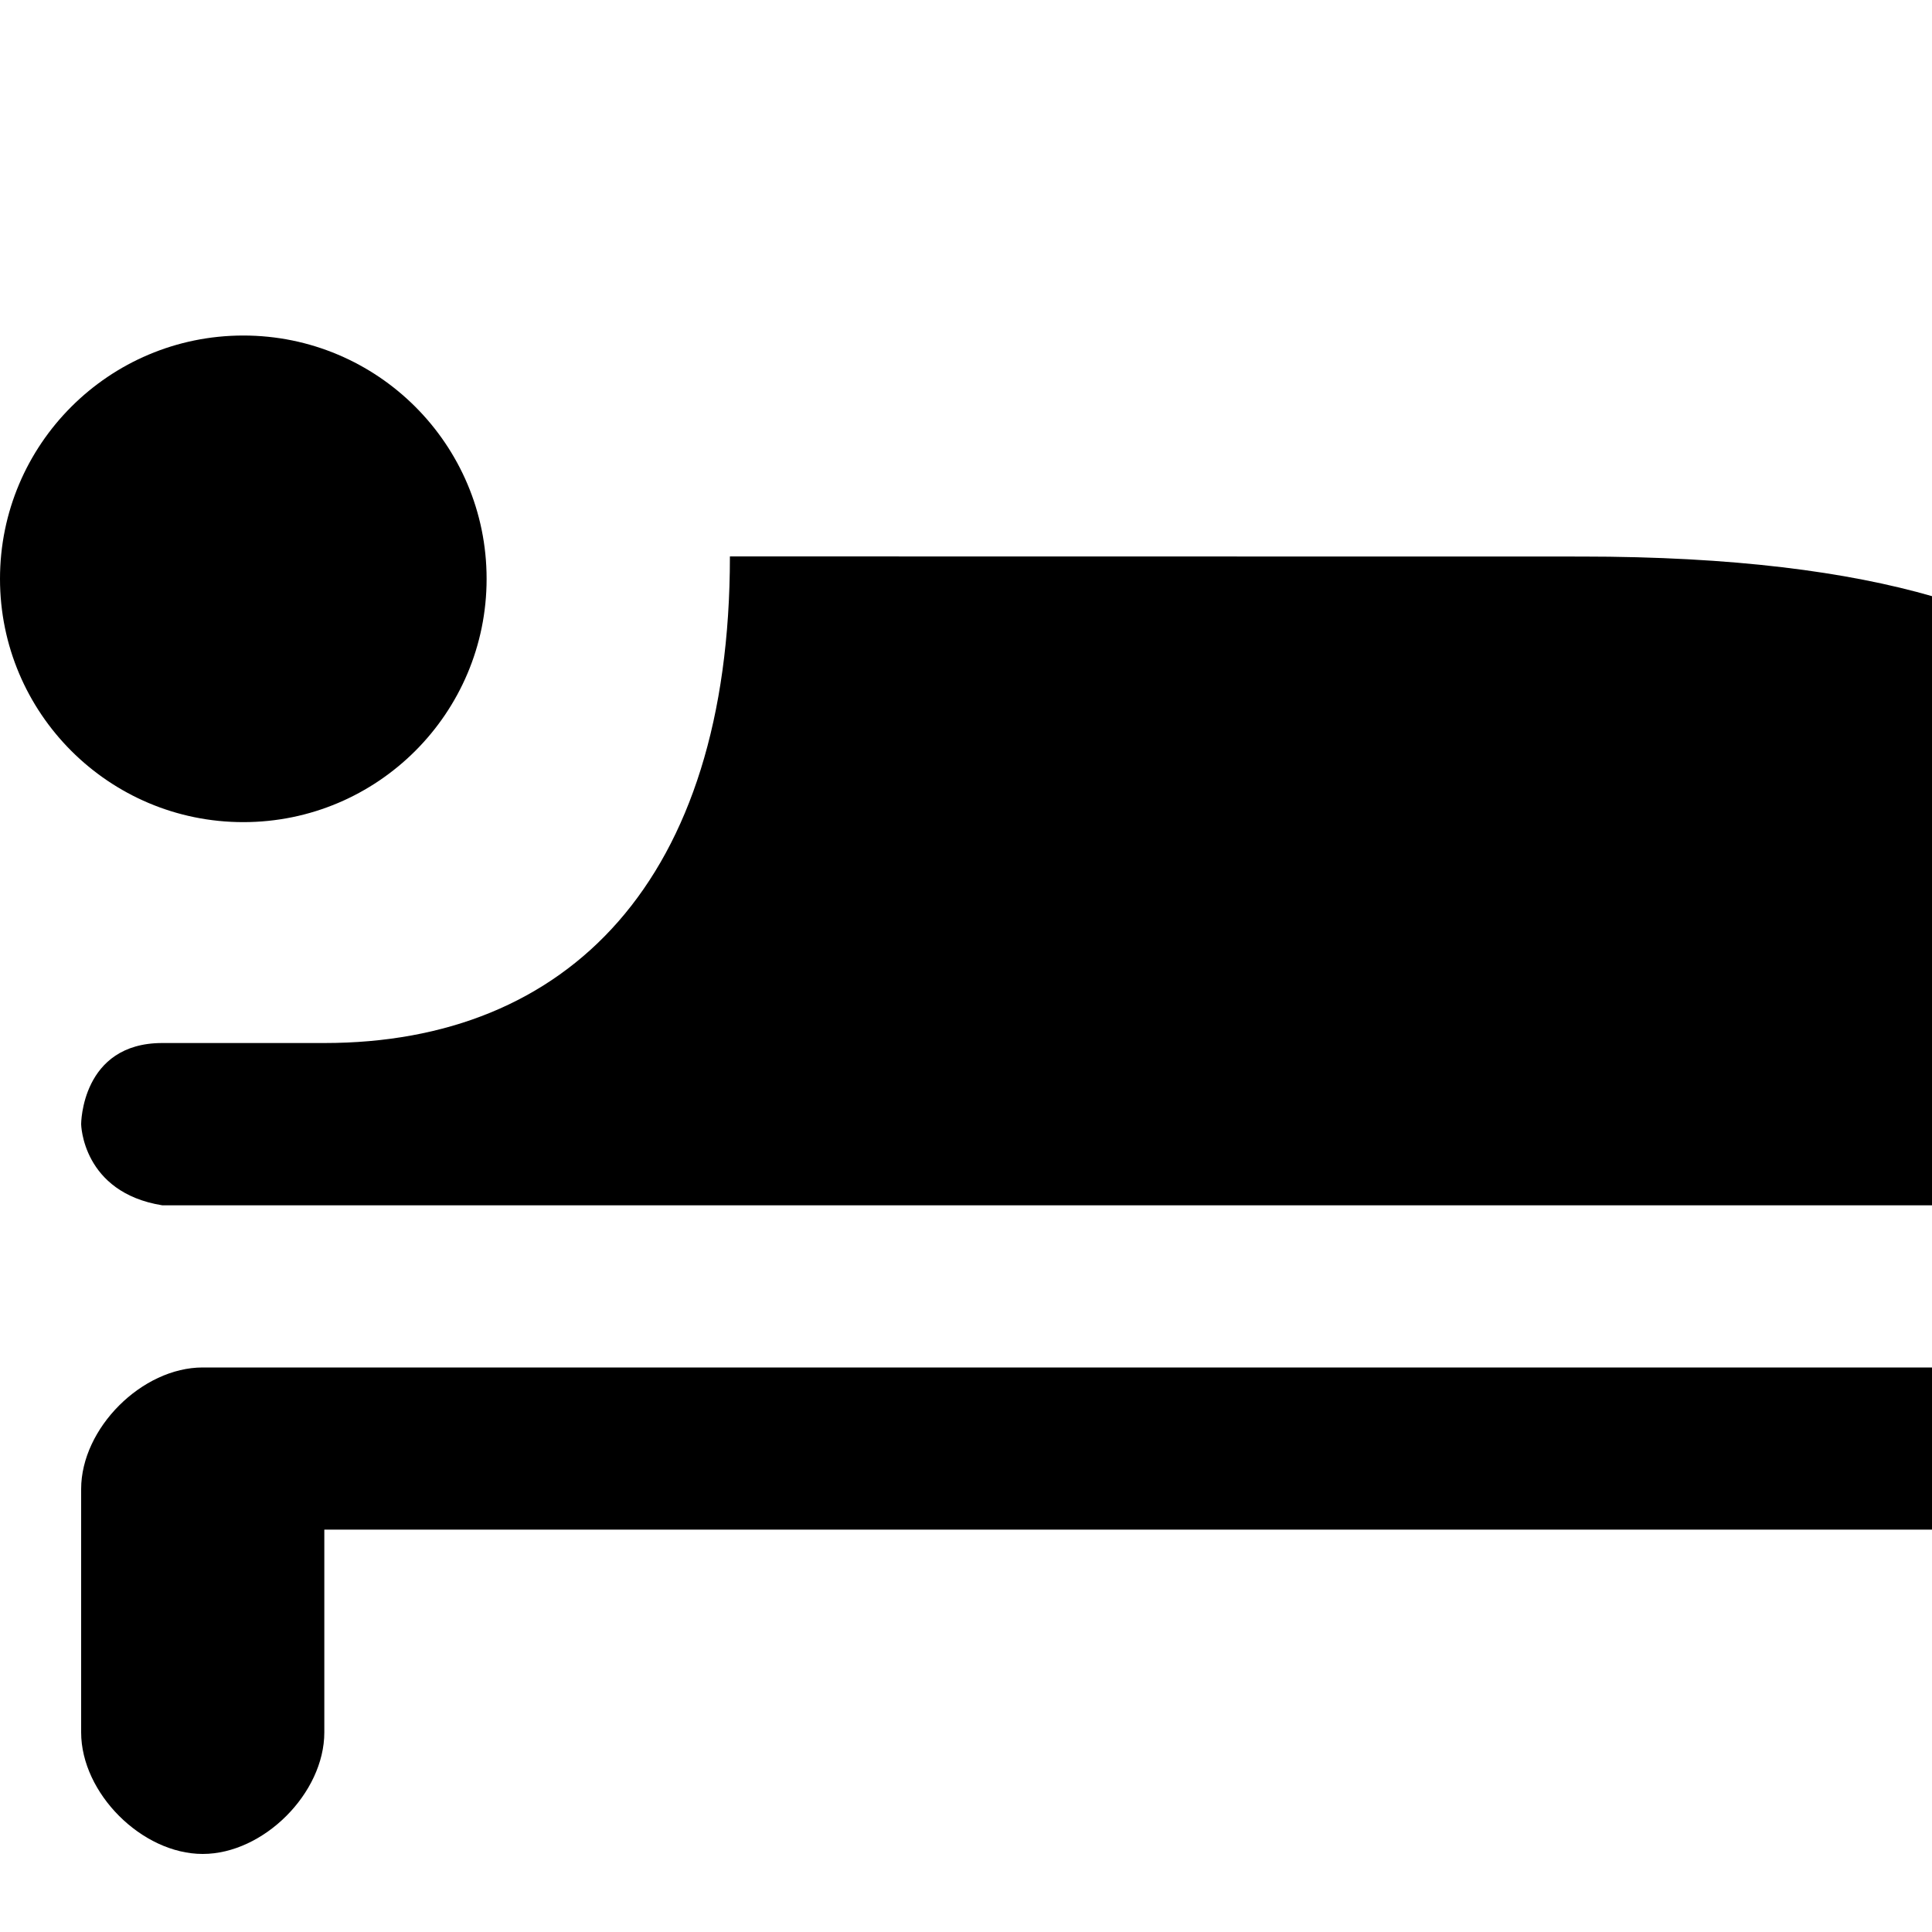
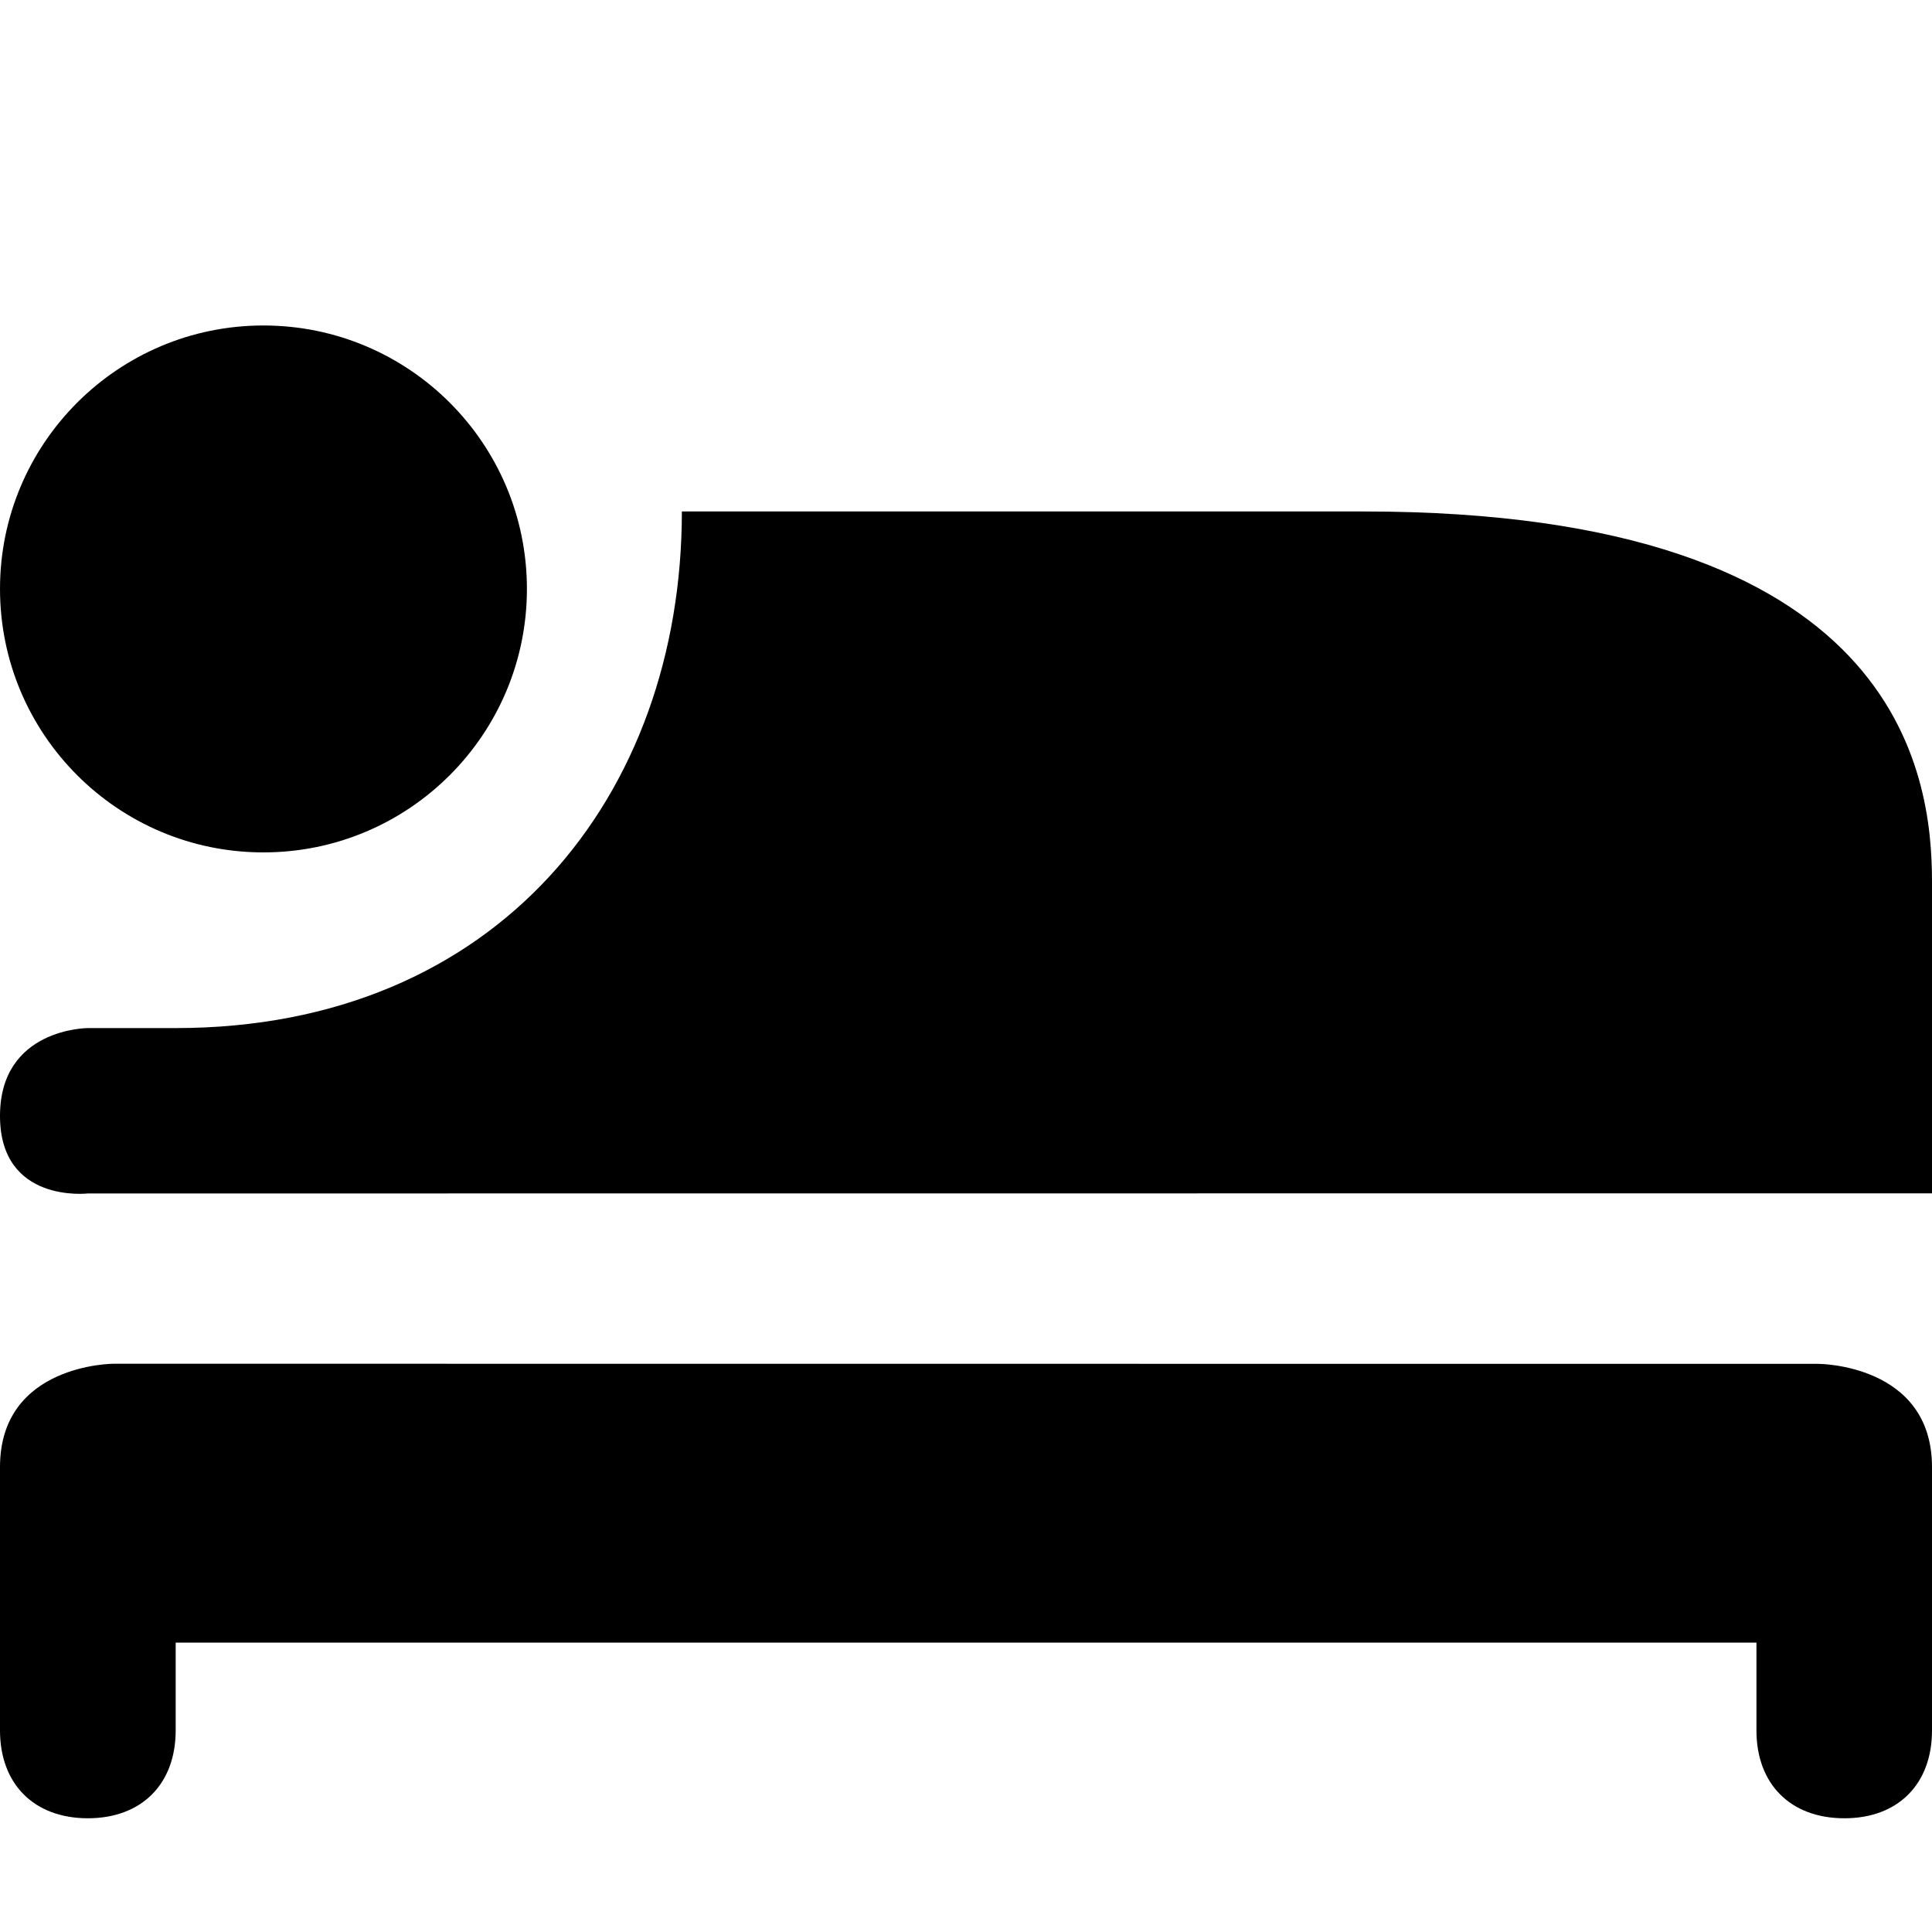
<svg xmlns="http://www.w3.org/2000/svg" version="1.1" width="17" height="17" id="svg4619" viewBox="0 0 15 15">
  <defs id="defs4621" />
-   <path style="fill:#000000;fill-opacity:1" d="M 1.889,2.605 C 0.846,2.605 0,3.451 0,4.494 c 0,1.043 0.846,1.889 1.889,1.889 1.043,0 1.889,-0.846 1.889,-1.889 0,-1.043 -0.846,-1.889 -1.889,-1.889 z m 3.778,1.715 c 0,2.519 -1.259,3.778 -3.148,3.778 l -1.259,0 c -0.63,0 -0.63,0.63 -0.63,0.63 0,0 0.008,0.53 0.63,0.63 L 17,9.358 17,7.154 C 17,6.209 17,4.321 12.278,4.321 Z M 1.574,10.617 c -0.472,0 -0.944,0.472 -0.944,0.944 -2.2667e-4,0.936 0,1.081 0,1.889 0,0.472 0.472,0.944 0.944,0.944 0.472,0 0.944,-0.472 0.944,-0.944 l 2.52e-5,-1.574 12.593,0 -2.5e-5,1.574 c -1.3e-5,0.472 0.472,0.944 0.944,0.944 0.472,0 0.944,-0.472 0.944,-0.944 l 0,-1.889 c 0,-0.472 -0.472,-0.944 -0.944,-0.944 z" id="path4536-7" />
+   <path style="fill:#000000;fill-opacity:1" d="M 2.045,2.527 C 0.916,2.527 3.1327777e-5,3.443 3.1272549e-5,4.572 3.1327777e-5,5.702 0.916,6.618 2.045,6.618 3.175,6.618 4.091,5.702 4.091,4.572 4.091,3.443 3.175,2.527 2.045,2.527 Z m 3.249,1.444 c 0,2.206 -1.43,4.011 -3.93,4.011 l -0.682,0 c 0,0 -0.682,0 -0.682,0.682 0,0.682 0.682,0.602 0.682,0.602 L 15,9.265 15,6.844 C 15,6.011 14.755,3.971 10.588,3.971 Z M 0.882,10.588 c 0,0 -0.882,0 -0.882,0.802 -1.99363229e-4,0.826 0,1.333 0,2.045 0,0.417 0.265,0.682 0.682,0.682 0.417,0 0.682,-0.265 0.682,-0.682 l 0,-0.682 12.273,0 0,0.682 c 0,0.417 0.265,0.682 0.682,0.682 C 14.735,14.118 15,13.852 15,13.436 l 0,-2.045 c 0,-0.802 -0.882,-0.802 -0.882,-0.802 z" id="path4536-6" />
</svg>
